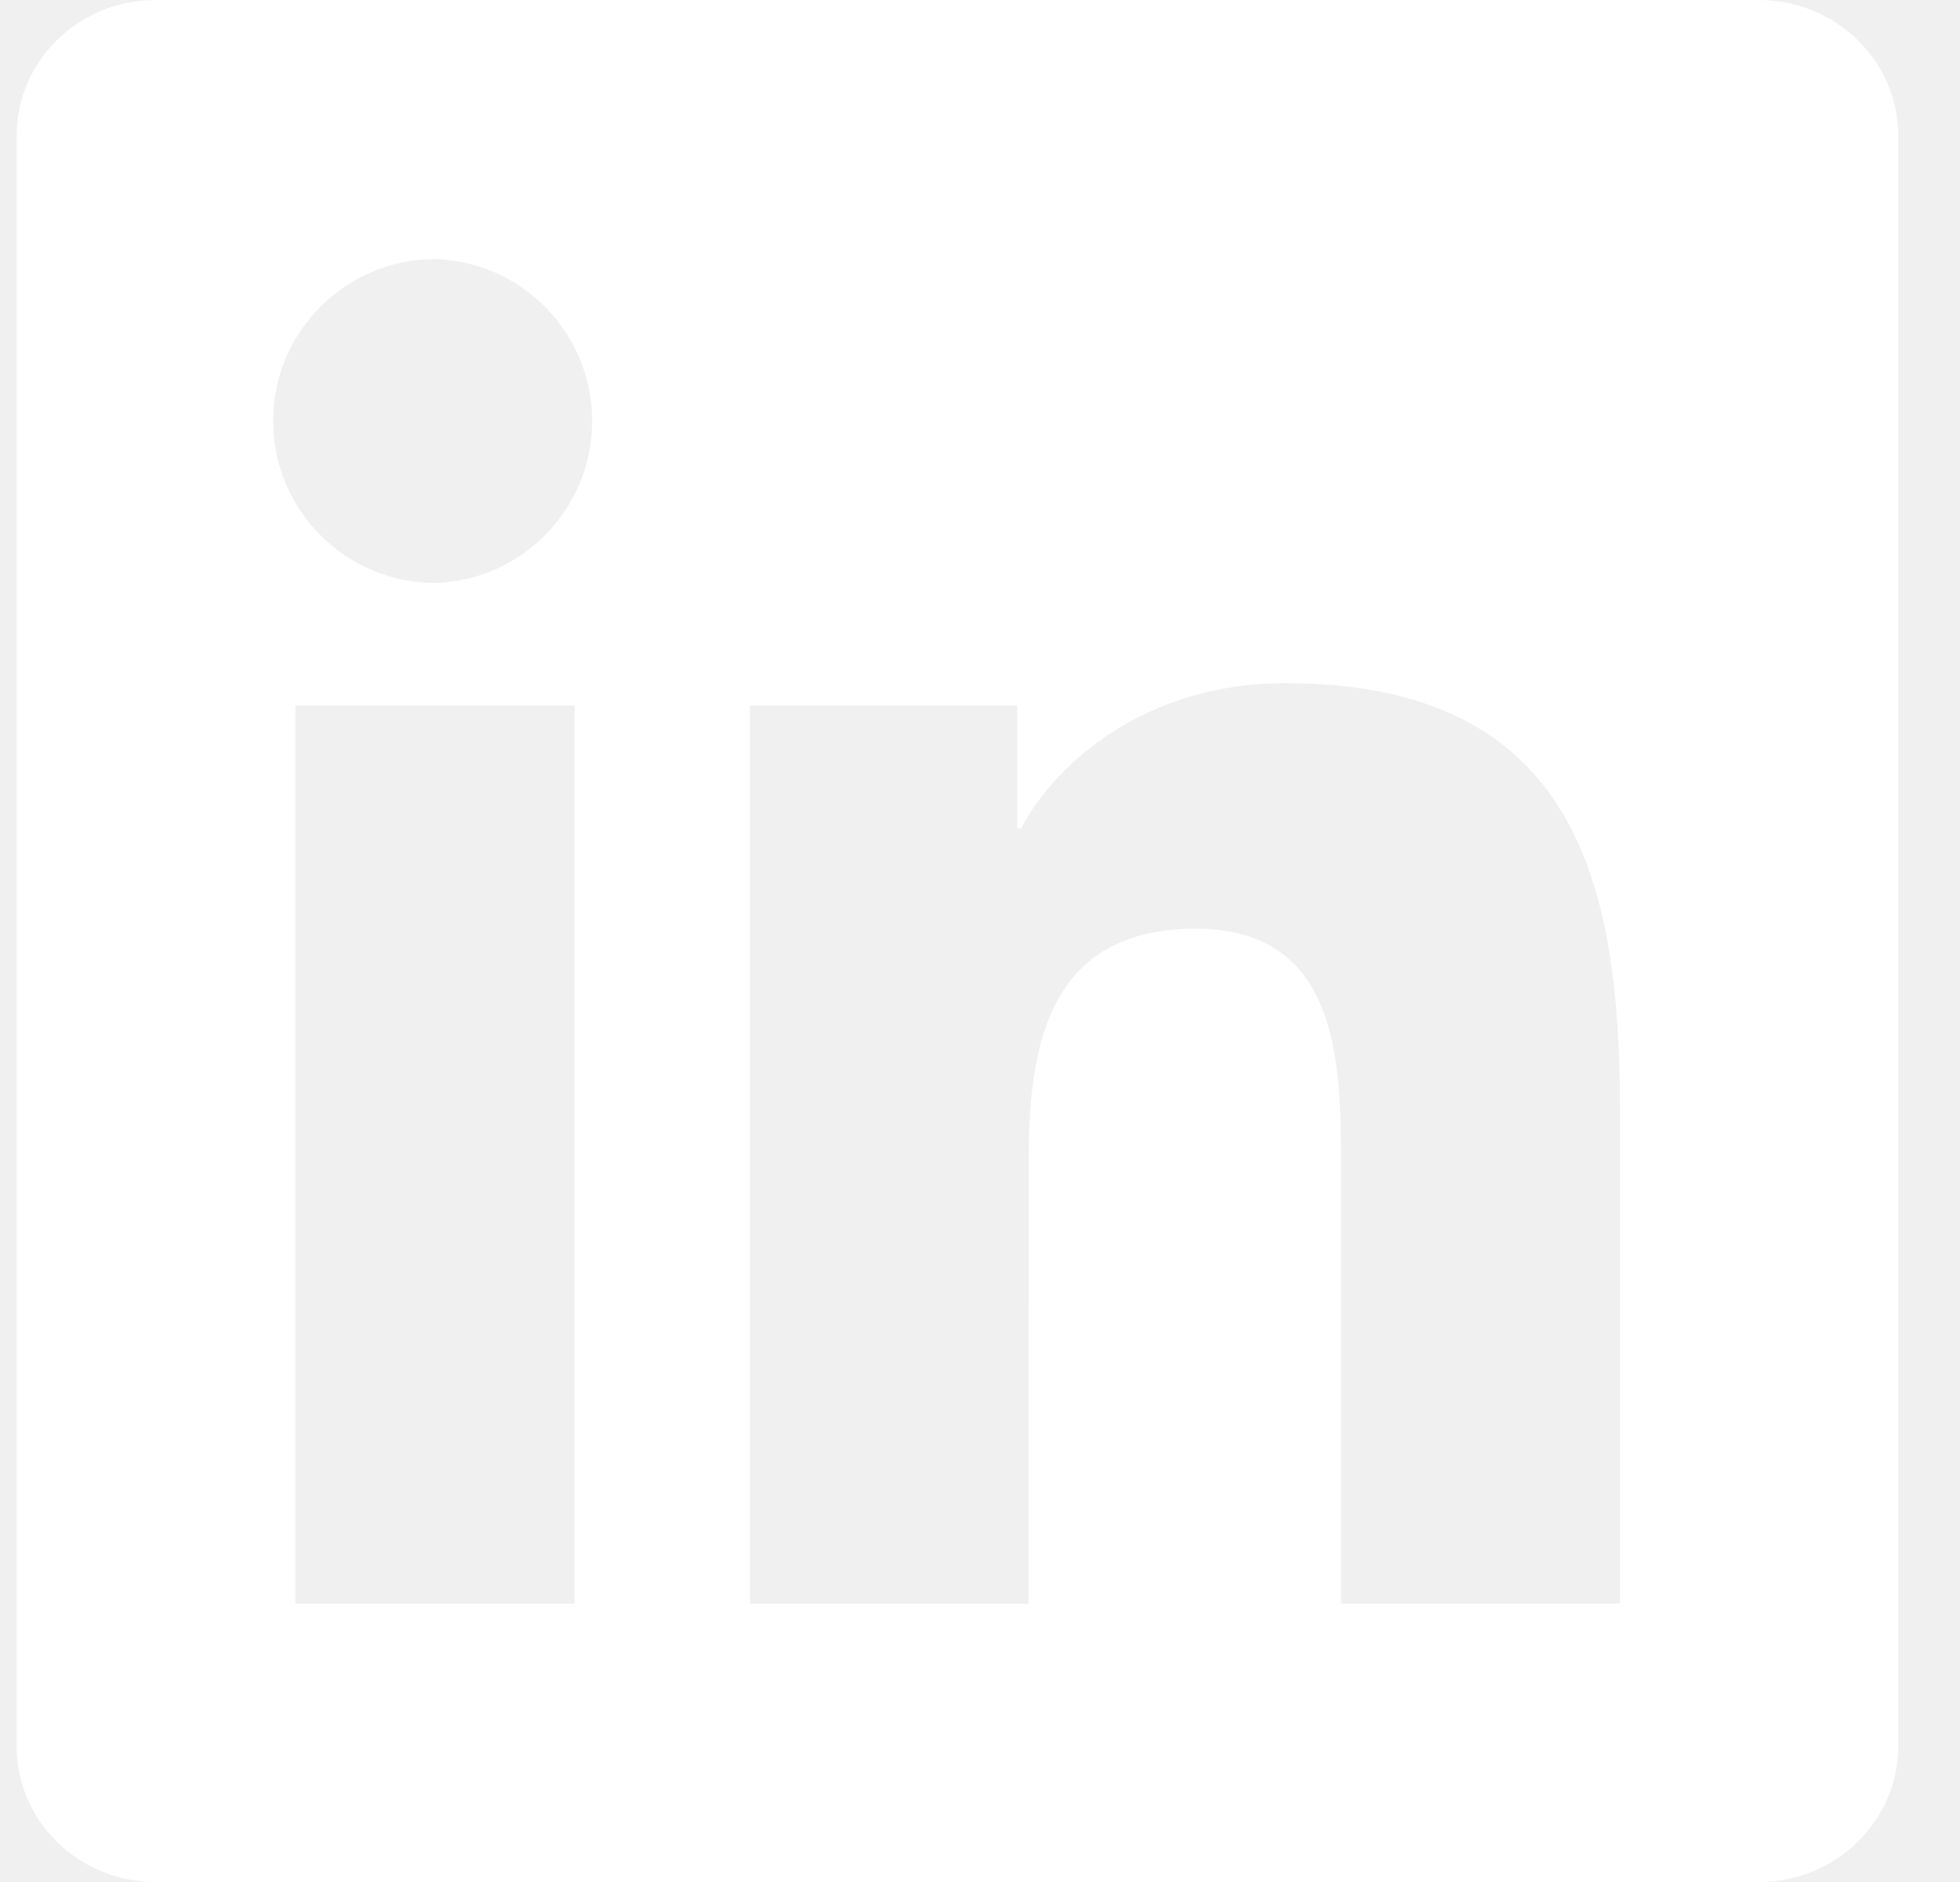
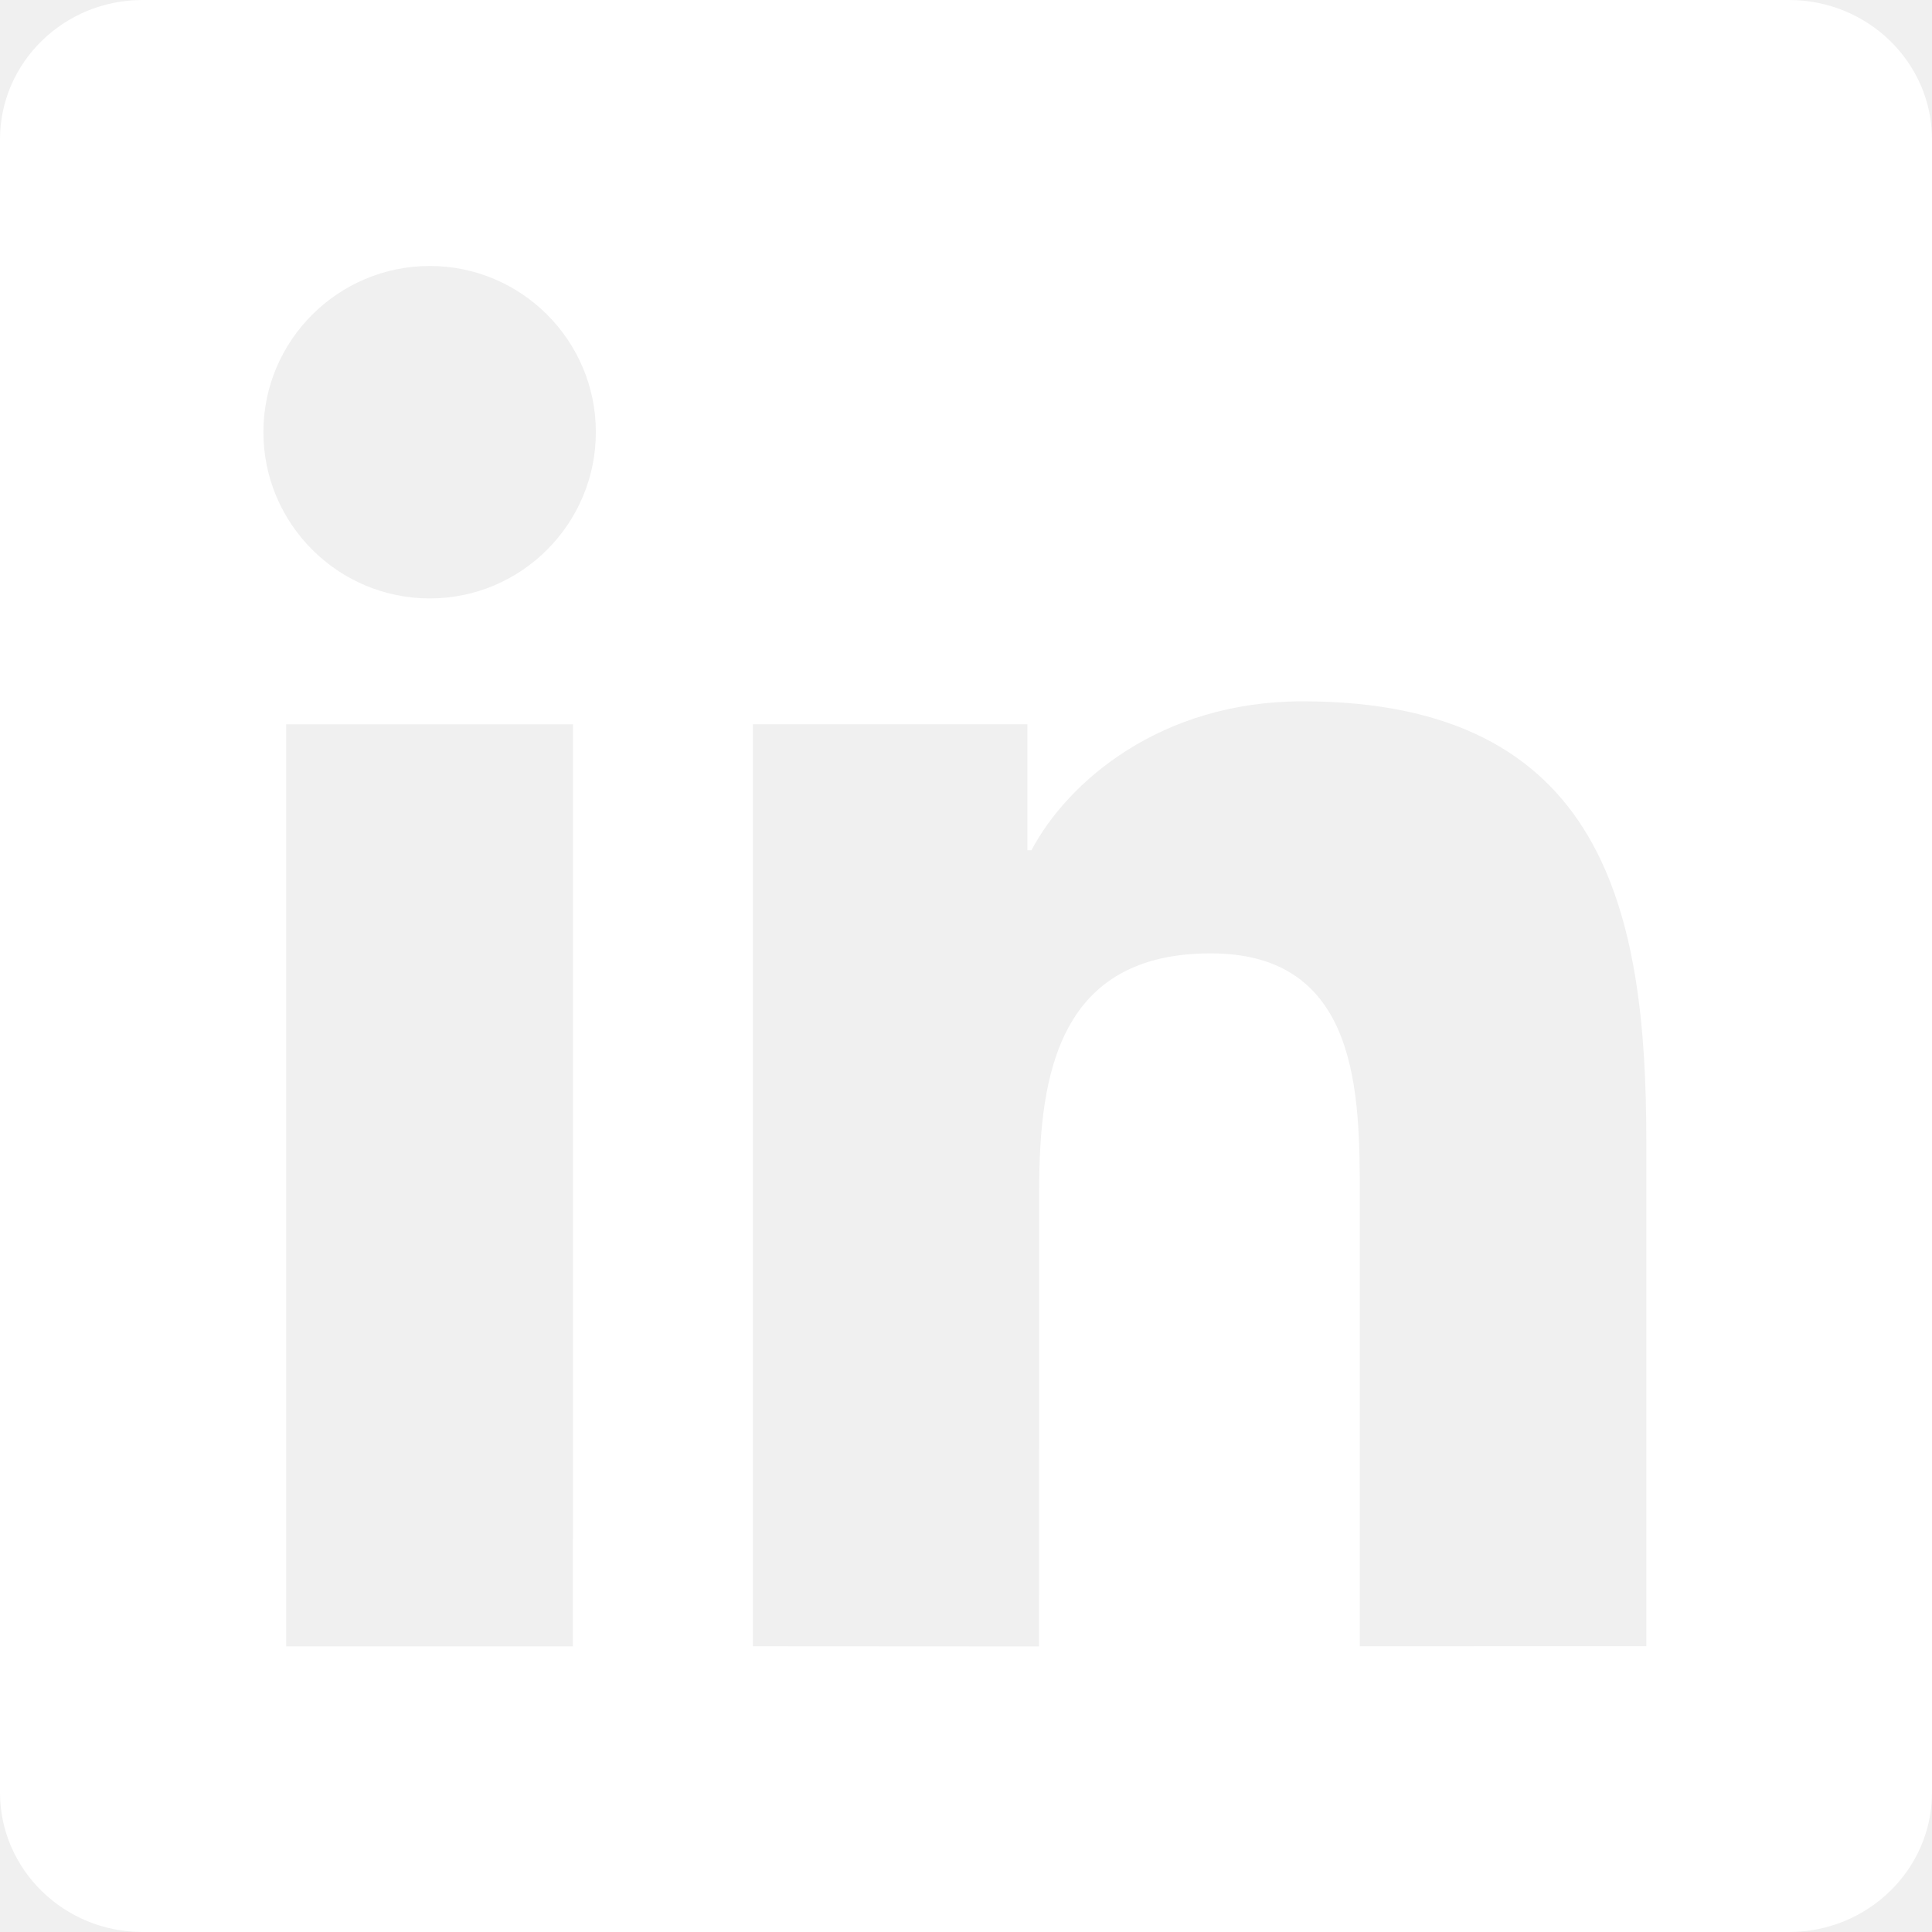
- <svg xmlns="http://www.w3.org/2000/svg" width="25" height="24">
-   <path fill="#FFF" fill-rule="evenodd" d="M5.551 3.304c-1.14 0-2.067.926-2.067 2.064 0 1.14.928 2.066 2.067 2.066a2.066 2.066 0 0 0 0-4.13ZM3.767 8.998v11.453h3.562L7.33 8.998H3.767Zm5.798 0V20.45l3.554.002.002-5.668c0-1.454.253-2.941 2.132-2.941 1.851 0 1.851 1.755 1.851 3.036v5.571l3.559-.001v-6.28c0-2.834-.517-5.457-4.27-5.457-1.763 0-2.916.997-3.368 1.85h-.05V8.997h-3.41ZM22.435 24H1.982c-.976 0-1.77-.777-1.77-1.732V1.731C.212.776 1.006 0 1.982 0h20.453c.98 0 1.777.776 1.777 1.73v20.538c0 .955-.797 1.732-1.777 1.732Z" />
+ <svg xmlns="http://www.w3.org/2000/svg" width="24" height="24" viewBox="0 0 24 24" fill="none">
+   <path fill-rule="evenodd" clip-rule="evenodd" d="M5.339 3.304C4.2 3.304 3.272 4.23 3.272 5.368C3.272 6.507 4.2 7.434 5.339 7.434C6.477 7.434 7.402 6.507 7.402 5.368C7.402 4.23 6.477 3.304 5.339 3.304ZM3.555 8.998V20.451H7.117L7.118 8.998H3.555ZM9.353 8.997V20.45L12.907 20.452L12.909 14.784C12.909 13.33 13.162 11.843 15.041 11.843C16.892 11.843 16.892 13.598 16.892 14.879V20.45L20.451 20.449V14.169C20.451 11.335 19.933 8.712 16.181 8.712C14.418 8.712 13.265 9.709 12.813 10.562H12.763L12.763 8.997H9.353ZM22.224 24H1.77C0.794 24 0 23.223 0 22.268V1.731C0 0.776 0.794 0 1.77 0H22.224C23.203 0 24 0.776 24 1.731V22.268C24 23.223 23.203 24 22.224 24Z" fill="white" />
</svg>
